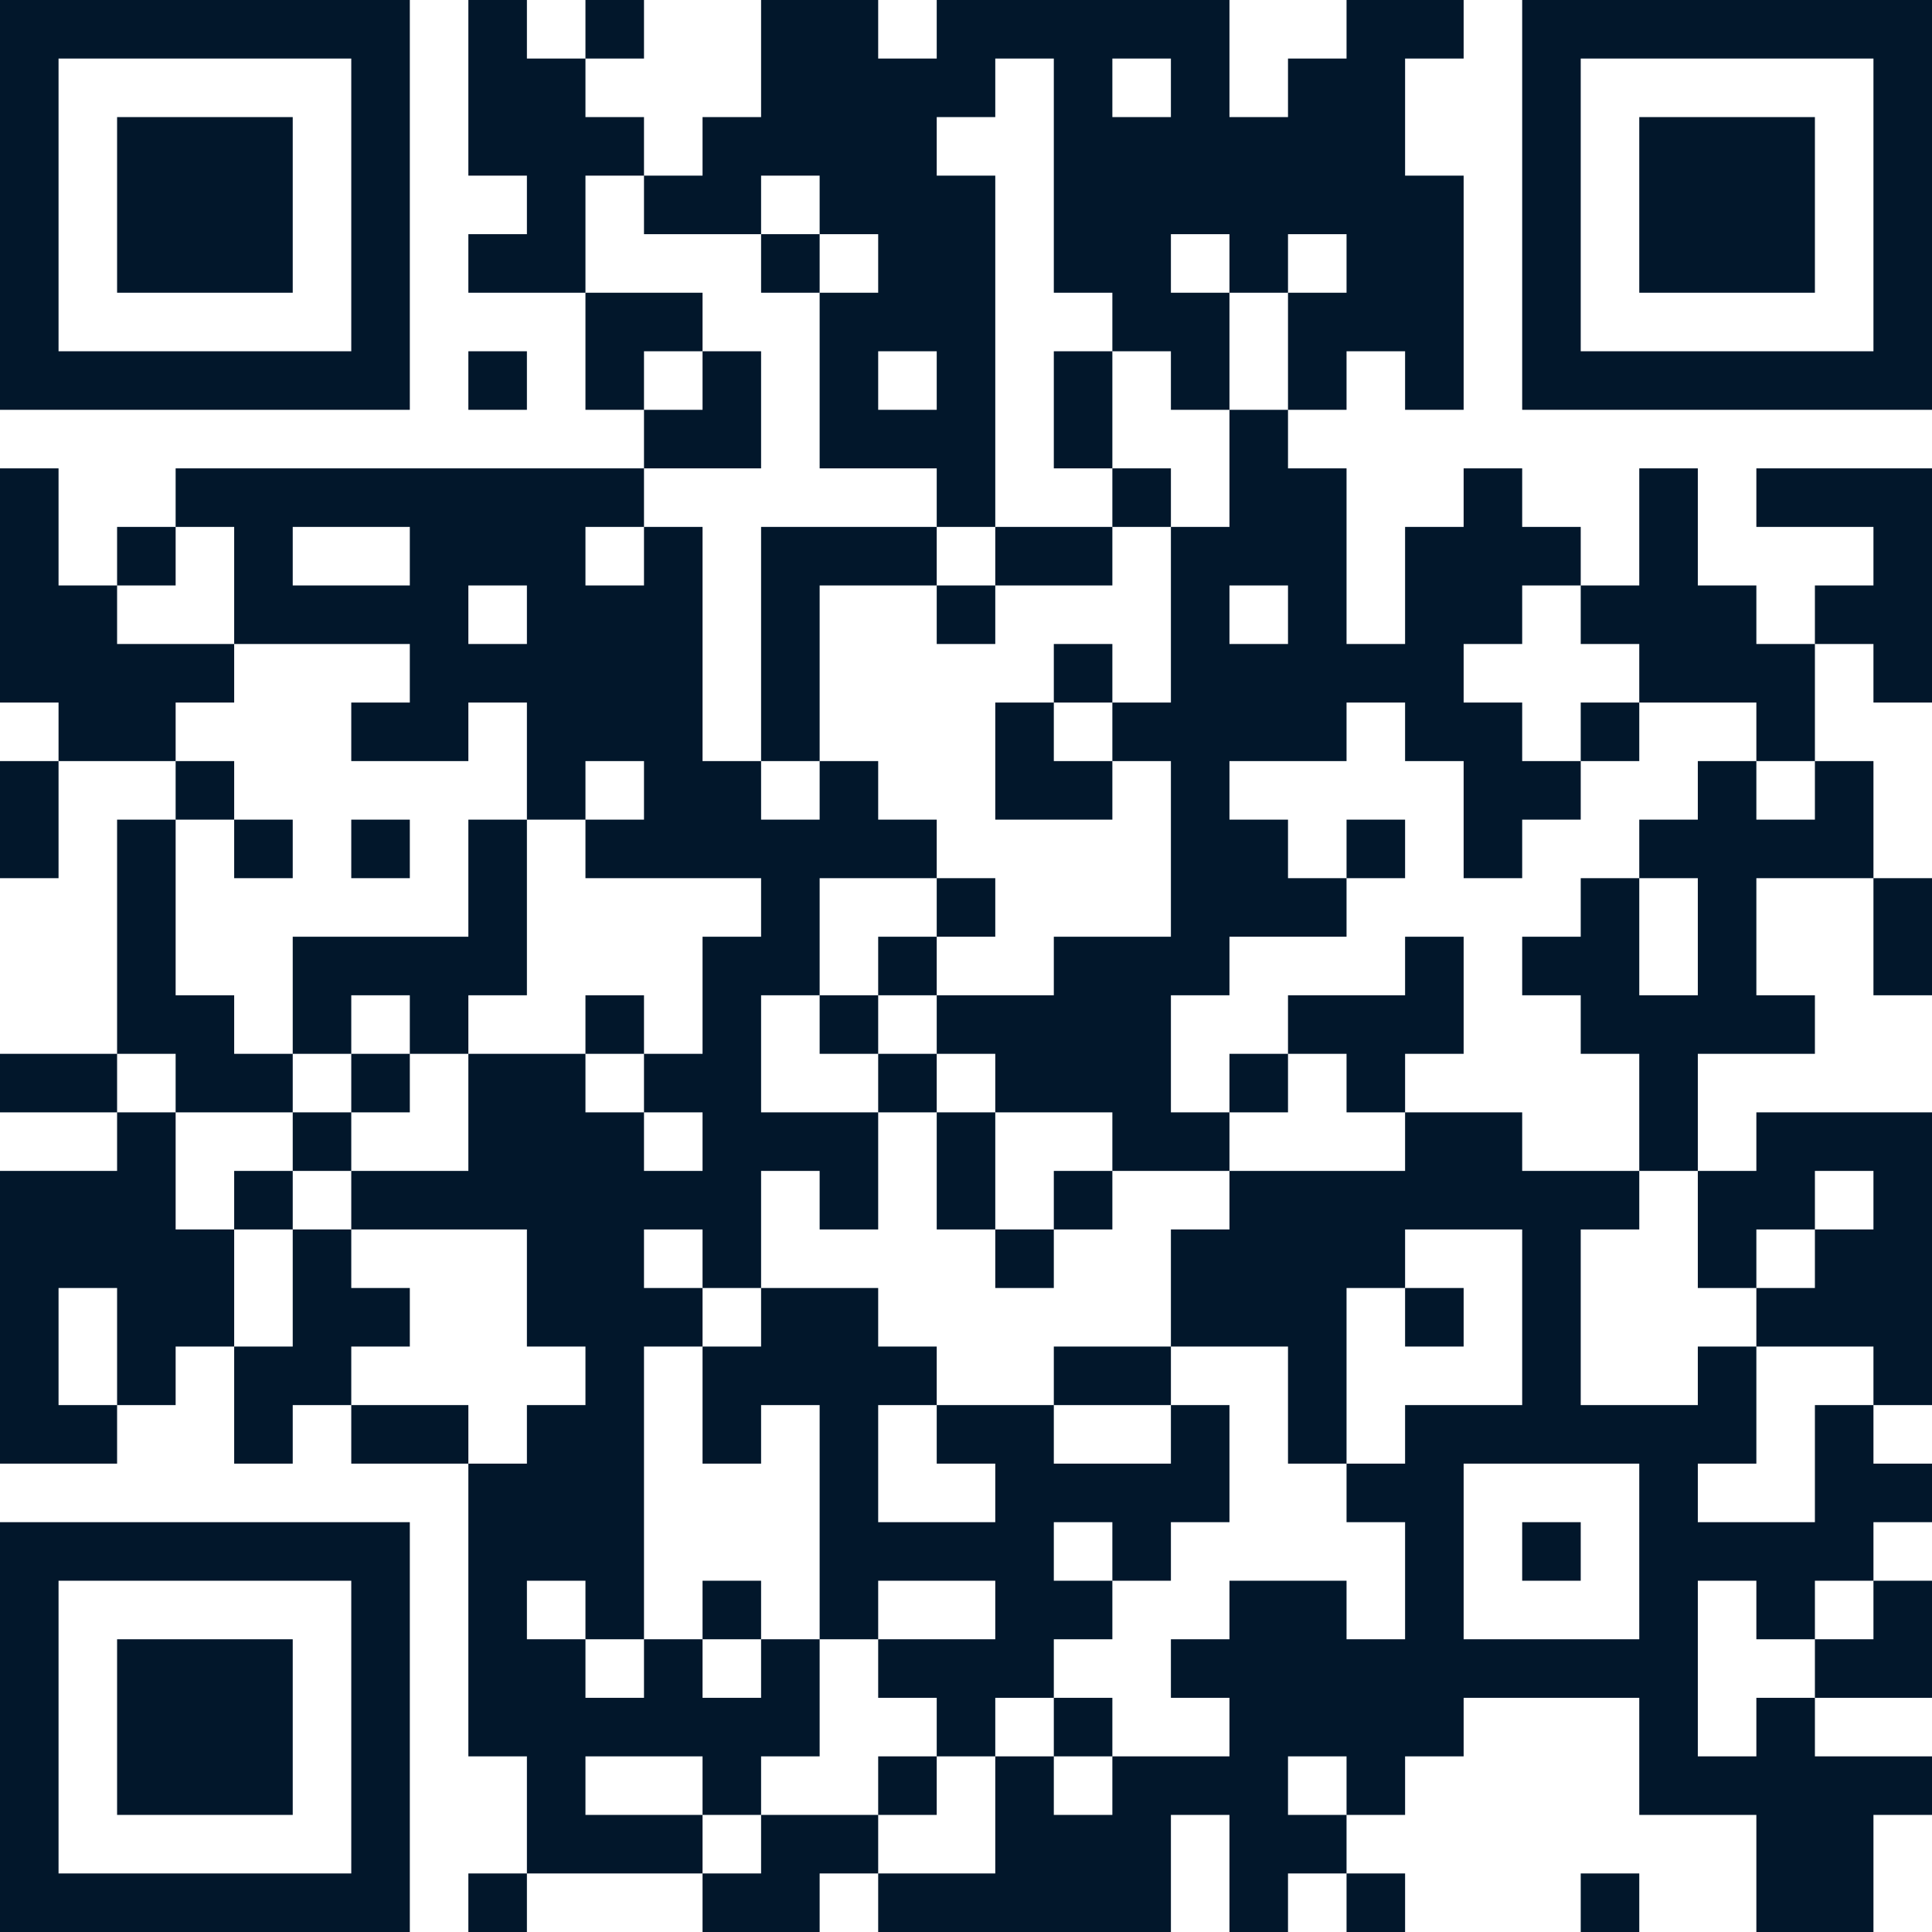
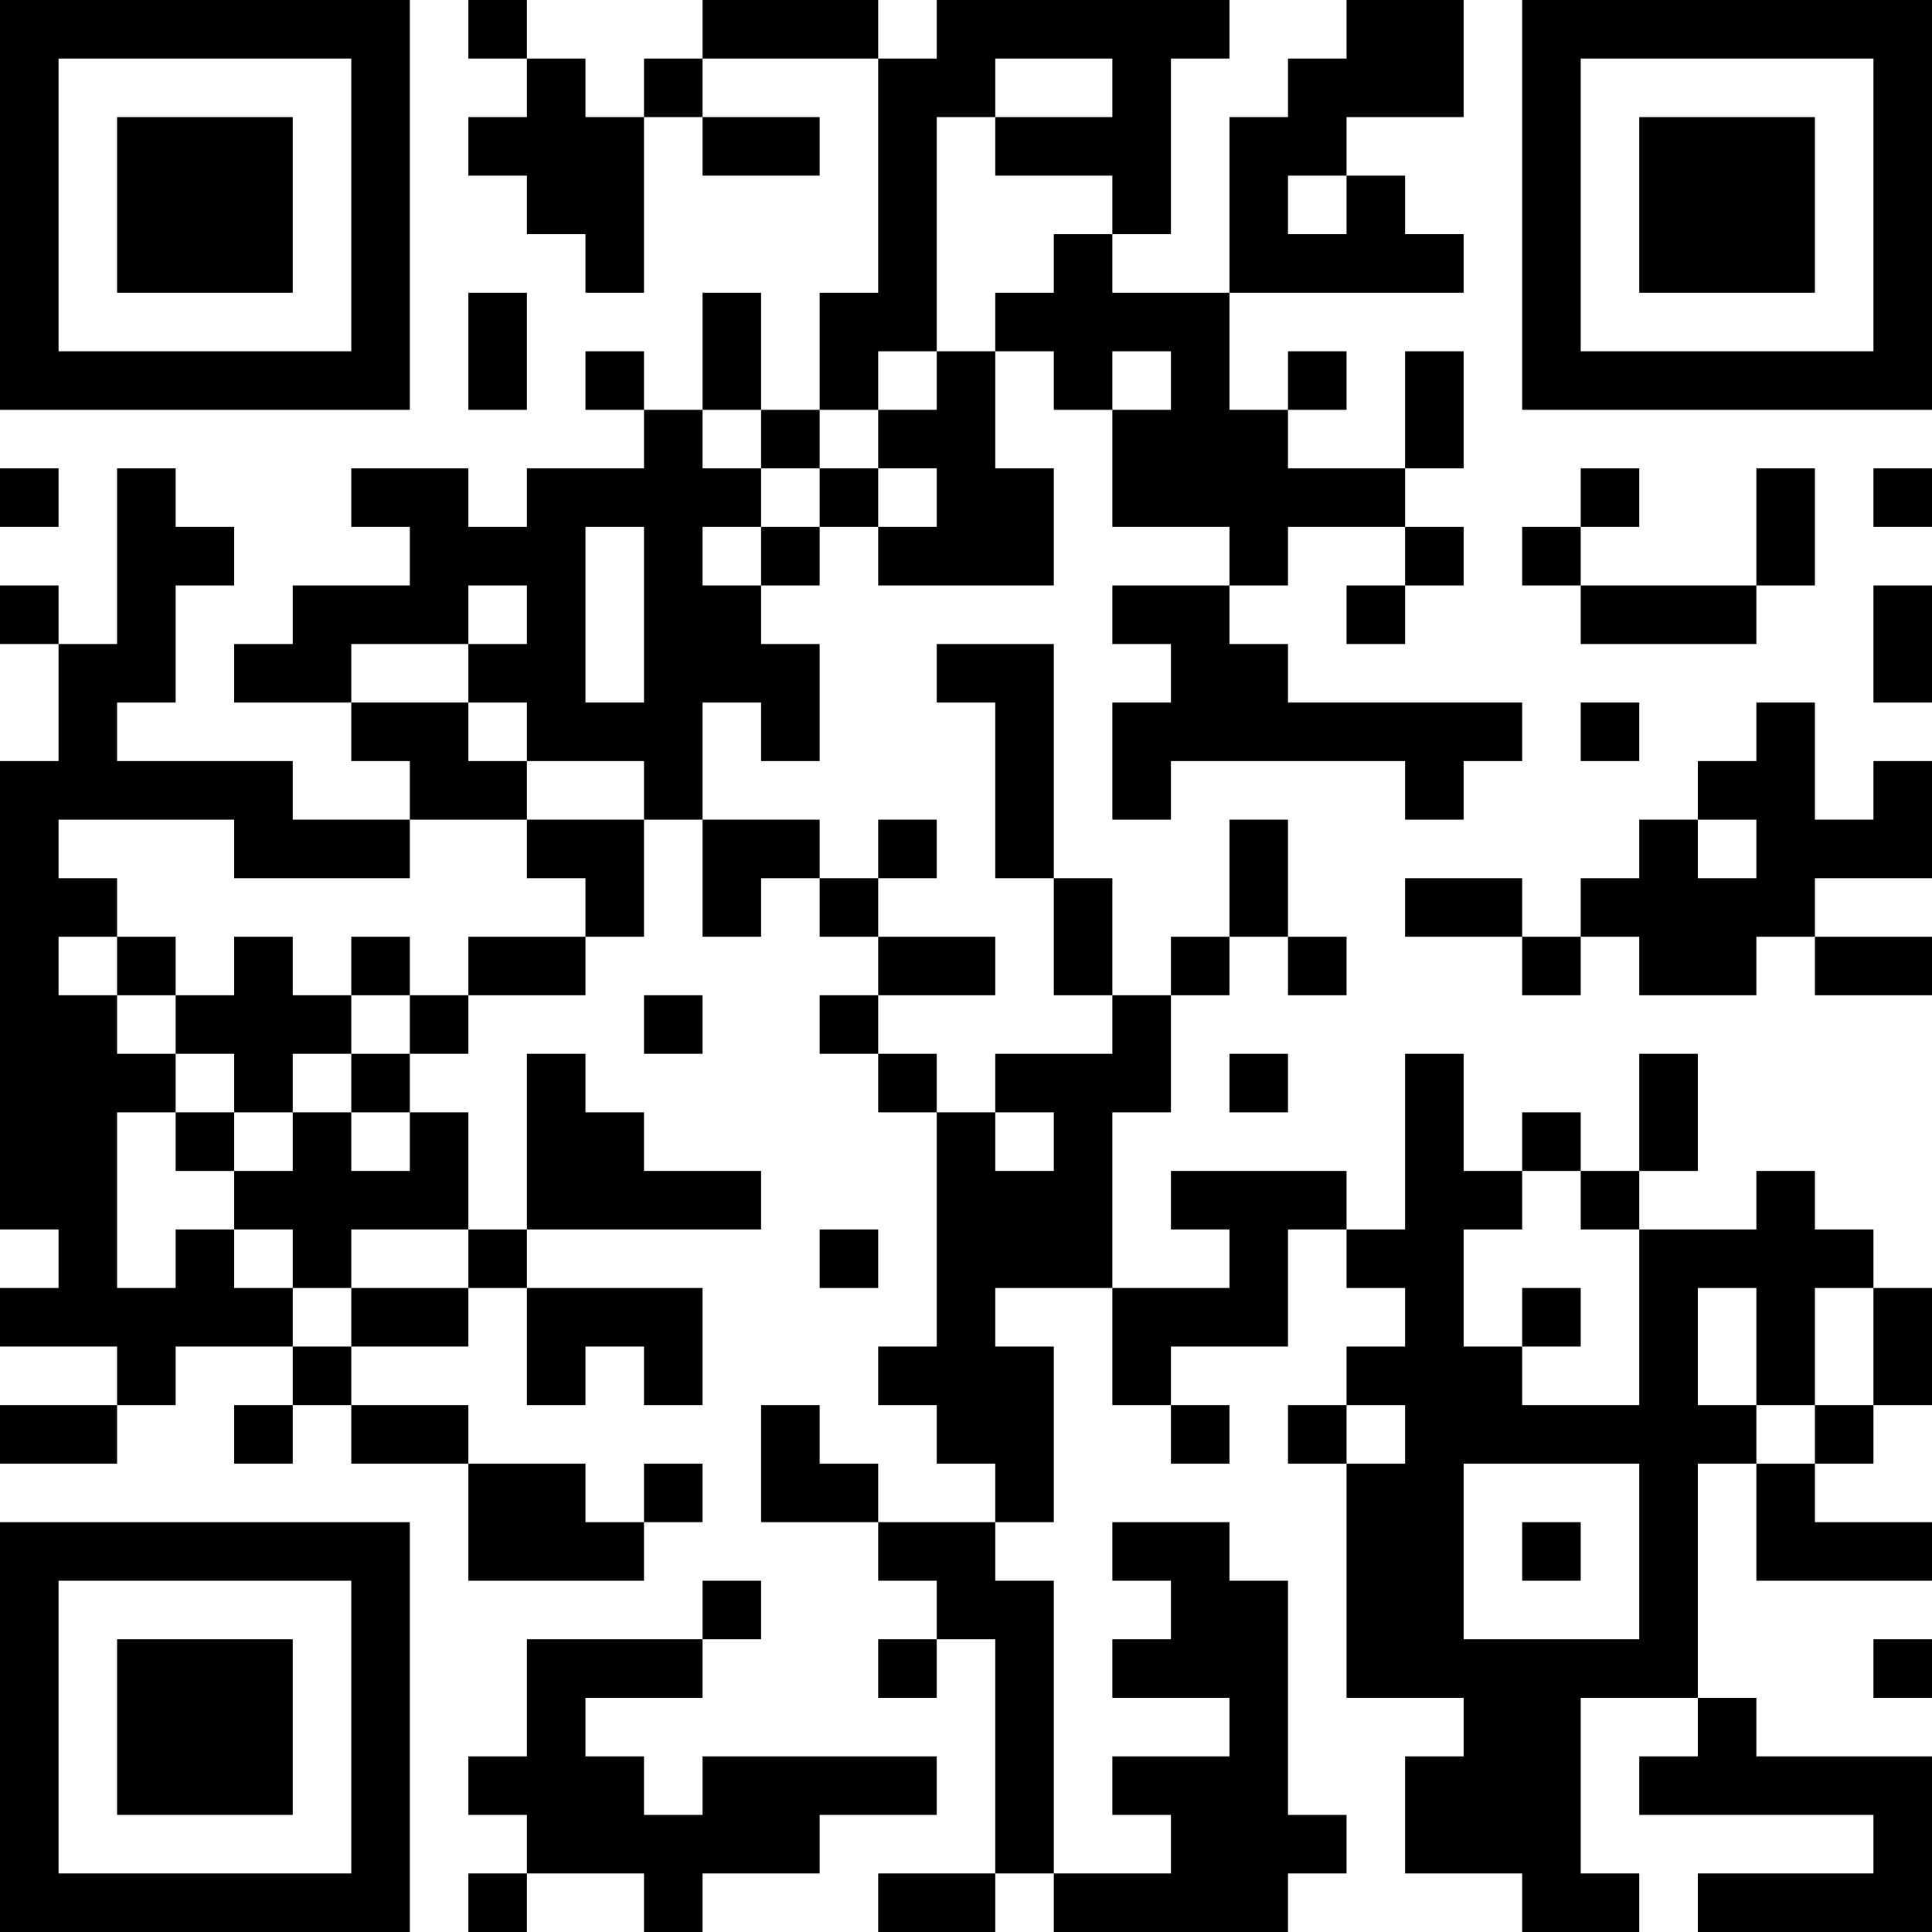
- <svg xmlns="http://www.w3.org/2000/svg" viewBox="0 0 33 33" width="33" height="33">
-   <path d="M0,0H1V1H0zM1,0H2V1H1zM2,0H3V1H2zM3,0H4V1H3zM4,0H5V1H4zM5,0H6V1H5zM6,0H7V1H6zM8,0H9V1H8zM10,0H11V1H10zM13,0H14V1H13zM14,0H15V1H14zM16,0H17V1H16zM17,0H18V1H17zM18,0H19V1H18zM19,0H20V1H19zM20,0H21V1H20zM23,0H24V1H23zM24,0H25V1H24zM26,0H27V1H26zM27,0H28V1H27zM28,0H29V1H28zM29,0H30V1H29zM30,0H31V1H30zM31,0H32V1H31zM32,0H33V1H32zM0,1H1V2H0zM6,1H7V2H6zM8,1H9V2H8zM9,1H10V2H9zM13,1H14V2H13zM14,1H15V2H14zM15,1H16V2H15zM16,1H17V2H16zM18,1H19V2H18zM20,1H21V2H20zM22,1H23V2H22zM23,1H24V2H23zM26,1H27V2H26zM32,1H33V2H32zM0,2H1V3H0zM2,2H3V3H2zM3,2H4V3H3zM4,2H5V3H4zM6,2H7V3H6zM8,2H9V3H8zM9,2H10V3H9zM10,2H11V3H10zM12,2H13V3H12zM13,2H14V3H13zM14,2H15V3H14zM15,2H16V3H15zM18,2H19V3H18zM19,2H20V3H19zM20,2H21V3H20zM21,2H22V3H21zM22,2H23V3H22zM23,2H24V3H23zM26,2H27V3H26zM28,2H29V3H28zM29,2H30V3H29zM30,2H31V3H30zM32,2H33V3H32zM0,3H1V4H0zM2,3H3V4H2zM3,3H4V4H3zM4,3H5V4H4zM6,3H7V4H6zM9,3H10V4H9zM11,3H12V4H11zM12,3H13V4H12zM14,3H15V4H14zM15,3H16V4H15zM16,3H17V4H16zM18,3H19V4H18zM19,3H20V4H19zM20,3H21V4H20zM21,3H22V4H21zM22,3H23V4H22zM23,3H24V4H23zM24,3H25V4H24zM26,3H27V4H26zM28,3H29V4H28zM29,3H30V4H29zM30,3H31V4H30zM32,3H33V4H32zM0,4H1V5H0zM2,4H3V5H2zM3,4H4V5H3zM4,4H5V5H4zM6,4H7V5H6zM8,4H9V5H8zM9,4H10V5H9zM13,4H14V5H13zM15,4H16V5H15zM16,4H17V5H16zM18,4H19V5H18zM19,4H20V5H19zM21,4H22V5H21zM23,4H24V5H23zM24,4H25V5H24zM26,4H27V5H26zM28,4H29V5H28zM29,4H30V5H29zM30,4H31V5H30zM32,4H33V5H32zM0,5H1V6H0zM6,5H7V6H6zM10,5H11V6H10zM11,5H12V6H11zM14,5H15V6H14zM15,5H16V6H15zM16,5H17V6H16zM19,5H20V6H19zM20,5H21V6H20zM22,5H23V6H22zM23,5H24V6H23zM24,5H25V6H24zM26,5H27V6H26zM32,5H33V6H32zM0,6H1V7H0zM1,6H2V7H1zM2,6H3V7H2zM3,6H4V7H3zM4,6H5V7H4zM5,6H6V7H5zM6,6H7V7H6zM8,6H9V7H8zM10,6H11V7H10zM12,6H13V7H12zM14,6H15V7H14zM16,6H17V7H16zM18,6H19V7H18zM20,6H21V7H20zM22,6H23V7H22zM24,6H25V7H24zM26,6H27V7H26zM27,6H28V7H27zM28,6H29V7H28zM29,6H30V7H29zM30,6H31V7H30zM31,6H32V7H31zM32,6H33V7H32zM11,7H12V8H11zM12,7H13V8H12zM14,7H15V8H14zM15,7H16V8H15zM16,7H17V8H16zM18,7H19V8H18zM21,7H22V8H21zM0,8H1V9H0zM3,8H4V9H3zM4,8H5V9H4zM5,8H6V9H5zM6,8H7V9H6zM7,8H8V9H7zM8,8H9V9H8zM9,8H10V9H9zM10,8H11V9H10zM16,8H17V9H16zM19,8H20V9H19zM21,8H22V9H21zM22,8H23V9H22zM25,8H26V9H25zM28,8H29V9H28zM30,8H31V9H30zM31,8H32V9H31zM32,8H33V9H32zM0,9H1V10H0zM2,9H3V10H2zM4,9H5V10H4zM7,9H8V10H7zM8,9H9V10H8zM9,9H10V10H9zM11,9H12V10H11zM13,9H14V10H13zM14,9H15V10H14zM15,9H16V10H15zM17,9H18V10H17zM18,9H19V10H18zM20,9H21V10H20zM21,9H22V10H21zM22,9H23V10H22zM24,9H25V10H24zM25,9H26V10H25zM26,9H27V10H26zM28,9H29V10H28zM32,9H33V10H32zM0,10H1V11H0zM1,10H2V11H1zM4,10H5V11H4zM5,10H6V11H5zM6,10H7V11H6zM7,10H8V11H7zM9,10H10V11H9zM10,10H11V11H10zM11,10H12V11H11zM13,10H14V11H13zM16,10H17V11H16zM20,10H21V11H20zM22,10H23V11H22zM24,10H25V11H24zM25,10H26V11H25zM27,10H28V11H27zM28,10H29V11H28zM29,10H30V11H29zM31,10H32V11H31zM32,10H33V11H32zM0,11H1V12H0zM1,11H2V12H1zM2,11H3V12H2zM3,11H4V12H3zM7,11H8V12H7zM8,11H9V12H8zM9,11H10V12H9zM10,11H11V12H10zM11,11H12V12H11zM13,11H14V12H13zM18,11H19V12H18zM20,11H21V12H20zM21,11H22V12H21zM22,11H23V12H22zM23,11H24V12H23zM24,11H25V12H24zM28,11H29V12H28zM29,11H30V12H29zM30,11H31V12H30zM32,11H33V12H32zM1,12H2V13H1zM2,12H3V13H2zM6,12H7V13H6zM7,12H8V13H7zM9,12H10V13H9zM10,12H11V13H10zM11,12H12V13H11zM13,12H14V13H13zM17,12H18V13H17zM19,12H20V13H19zM20,12H21V13H20zM21,12H22V13H21zM22,12H23V13H22zM24,12H25V13H24zM25,12H26V13H25zM27,12H28V13H27zM30,12H31V13H30zM0,13H1V14H0zM3,13H4V14H3zM9,13H10V14H9zM11,13H12V14H11zM12,13H13V14H12zM14,13H15V14H14zM17,13H18V14H17zM18,13H19V14H18zM20,13H21V14H20zM25,13H26V14H25zM26,13H27V14H26zM29,13H30V14H29zM31,13H32V14H31zM0,14H1V15H0zM2,14H3V15H2zM4,14H5V15H4zM6,14H7V15H6zM8,14H9V15H8zM10,14H11V15H10zM11,14H12V15H11zM12,14H13V15H12zM13,14H14V15H13zM14,14H15V15H14zM15,14H16V15H15zM20,14H21V15H20zM21,14H22V15H21zM23,14H24V15H23zM25,14H26V15H25zM28,14H29V15H28zM29,14H30V15H29zM30,14H31V15H30zM31,14H32V15H31zM2,15H3V16H2zM8,15H9V16H8zM13,15H14V16H13zM16,15H17V16H16zM20,15H21V16H20zM21,15H22V16H21zM22,15H23V16H22zM27,15H28V16H27zM29,15H30V16H29zM32,15H33V16H32zM2,16H3V17H2zM5,16H6V17H5zM6,16H7V17H6zM7,16H8V17H7zM8,16H9V17H8zM12,16H13V17H12zM13,16H14V17H13zM15,16H16V17H15zM18,16H19V17H18zM19,16H20V17H19zM20,16H21V17H20zM24,16H25V17H24zM26,16H27V17H26zM27,16H28V17H27zM29,16H30V17H29zM32,16H33V17H32zM2,17H3V18H2zM3,17H4V18H3zM5,17H6V18H5zM7,17H8V18H7zM10,17H11V18H10zM12,17H13V18H12zM14,17H15V18H14zM16,17H17V18H16zM17,17H18V18H17zM18,17H19V18H18zM19,17H20V18H19zM22,17H23V18H22zM23,17H24V18H23zM24,17H25V18H24zM27,17H28V18H27zM28,17H29V18H28zM29,17H30V18H29zM30,17H31V18H30zM0,18H1V19H0zM1,18H2V19H1zM3,18H4V19H3zM4,18H5V19H4zM6,18H7V19H6zM8,18H9V19H8zM9,18H10V19H9zM11,18H12V19H11zM12,18H13V19H12zM15,18H16V19H15zM17,18H18V19H17zM18,18H19V19H18zM19,18H20V19H19zM21,18H22V19H21zM23,18H24V19H23zM28,18H29V19H28zM2,19H3V20H2zM5,19H6V20H5zM8,19H9V20H8zM9,19H10V20H9zM10,19H11V20H10zM12,19H13V20H12zM13,19H14V20H13zM14,19H15V20H14zM16,19H17V20H16zM19,19H20V20H19zM20,19H21V20H20zM24,19H25V20H24zM25,19H26V20H25zM28,19H29V20H28zM30,19H31V20H30zM31,19H32V20H31zM32,19H33V20H32zM0,20H1V21H0zM1,20H2V21H1zM2,20H3V21H2zM4,20H5V21H4zM6,20H7V21H6zM7,20H8V21H7zM8,20H9V21H8zM9,20H10V21H9zM10,20H11V21H10zM11,20H12V21H11zM12,20H13V21H12zM14,20H15V21H14zM16,20H17V21H16zM18,20H19V21H18zM21,20H22V21H21zM22,20H23V21H22zM23,20H24V21H23zM24,20H25V21H24zM25,20H26V21H25zM26,20H27V21H26zM27,20H28V21H27zM29,20H30V21H29zM30,20H31V21H30zM32,20H33V21H32zM0,21H1V22H0zM1,21H2V22H1zM2,21H3V22H2zM3,21H4V22H3zM5,21H6V22H5zM9,21H10V22H9zM10,21H11V22H10zM12,21H13V22H12zM17,21H18V22H17zM20,21H21V22H20zM21,21H22V22H21zM22,21H23V22H22zM23,21H24V22H23zM26,21H27V22H26zM29,21H30V22H29zM31,21H32V22H31zM32,21H33V22H32zM0,22H1V23H0zM2,22H3V23H2zM3,22H4V23H3zM5,22H6V23H5zM6,22H7V23H6zM9,22H10V23H9zM10,22H11V23H10zM11,22H12V23H11zM13,22H14V23H13zM14,22H15V23H14zM20,22H21V23H20zM21,22H22V23H21zM22,22H23V23H22zM24,22H25V23H24zM26,22H27V23H26zM30,22H31V23H30zM31,22H32V23H31zM32,22H33V23H32zM0,23H1V24H0zM2,23H3V24H2zM4,23H5V24H4zM5,23H6V24H5zM10,23H11V24H10zM12,23H13V24H12zM13,23H14V24H13zM14,23H15V24H14zM15,23H16V24H15zM18,23H19V24H18zM19,23H20V24H19zM22,23H23V24H22zM26,23H27V24H26zM29,23H30V24H29zM32,23H33V24H32zM0,24H1V25H0zM1,24H2V25H1zM4,24H5V25H4zM6,24H7V25H6zM7,24H8V25H7zM9,24H10V25H9zM10,24H11V25H10zM12,24H13V25H12zM14,24H15V25H14zM16,24H17V25H16zM17,24H18V25H17zM20,24H21V25H20zM22,24H23V25H22zM24,24H25V25H24zM25,24H26V25H25zM26,24H27V25H26zM27,24H28V25H27zM28,24H29V25H28zM29,24H30V25H29zM31,24H32V25H31zM8,25H9V26H8zM9,25H10V26H9zM10,25H11V26H10zM14,25H15V26H14zM17,25H18V26H17zM18,25H19V26H18zM19,25H20V26H19zM20,25H21V26H20zM23,25H24V26H23zM24,25H25V26H24zM28,25H29V26H28zM31,25H32V26H31zM32,25H33V26H32zM0,26H1V27H0zM1,26H2V27H1zM2,26H3V27H2zM3,26H4V27H3zM4,26H5V27H4zM5,26H6V27H5zM6,26H7V27H6zM8,26H9V27H8zM9,26H10V27H9zM10,26H11V27H10zM14,26H15V27H14zM15,26H16V27H15zM16,26H17V27H16zM17,26H18V27H17zM19,26H20V27H19zM24,26H25V27H24zM26,26H27V27H26zM28,26H29V27H28zM29,26H30V27H29zM30,26H31V27H30zM31,26H32V27H31zM0,27H1V28H0zM6,27H7V28H6zM8,27H9V28H8zM10,27H11V28H10zM12,27H13V28H12zM14,27H15V28H14zM17,27H18V28H17zM18,27H19V28H18zM21,27H22V28H21zM22,27H23V28H22zM24,27H25V28H24zM28,27H29V28H28zM30,27H31V28H30zM32,27H33V28H32zM0,28H1V29H0zM2,28H3V29H2zM3,28H4V29H3zM4,28H5V29H4zM6,28H7V29H6zM8,28H9V29H8zM9,28H10V29H9zM11,28H12V29H11zM13,28H14V29H13zM15,28H16V29H15zM16,28H17V29H16zM17,28H18V29H17zM20,28H21V29H20zM21,28H22V29H21zM22,28H23V29H22zM23,28H24V29H23zM24,28H25V29H24zM25,28H26V29H25zM26,28H27V29H26zM27,28H28V29H27zM28,28H29V29H28zM31,28H32V29H31zM32,28H33V29H32zM0,29H1V30H0zM2,29H3V30H2zM3,29H4V30H3zM4,29H5V30H4zM6,29H7V30H6zM8,29H9V30H8zM9,29H10V30H9zM10,29H11V30H10zM11,29H12V30H11zM12,29H13V30H12zM13,29H14V30H13zM16,29H17V30H16zM18,29H19V30H18zM21,29H22V30H21zM22,29H23V30H22zM23,29H24V30H23zM24,29H25V30H24zM28,29H29V30H28zM30,29H31V30H30zM0,30H1V31H0zM2,30H3V31H2zM3,30H4V31H3zM4,30H5V31H4zM6,30H7V31H6zM9,30H10V31H9zM12,30H13V31H12zM15,30H16V31H15zM17,30H18V31H17zM19,30H20V31H19zM20,30H21V31H20zM21,30H22V31H21zM23,30H24V31H23zM28,30H29V31H28zM29,30H30V31H29zM30,30H31V31H30zM31,30H32V31H31zM32,30H33V31H32zM0,31H1V32H0zM6,31H7V32H6zM9,31H10V32H9zM10,31H11V32H10zM11,31H12V32H11zM13,31H14V32H13zM14,31H15V32H14zM17,31H18V32H17zM18,31H19V32H18zM19,31H20V32H19zM21,31H22V32H21zM22,31H23V32H22zM30,31H31V32H30zM31,31H32V32H31zM0,32H1V33H0zM1,32H2V33H1zM2,32H3V33H2zM3,32H4V33H3zM4,32H5V33H4zM5,32H6V33H5zM6,32H7V33H6zM8,32H9V33H8zM12,32H13V33H12zM13,32H14V33H13zM15,32H16V33H15zM16,32H17V33H16zM17,32H18V33H17zM18,32H19V33H18zM19,32H20V33H19zM21,32H22V33H21zM23,32H24V33H23zM27,32H28V33H27zM30,32H31V33H30zM31,32H32V33H31z" fill="#02172B" />
+ <svg xmlns="http://www.w3.org/2000/svg" width="33mm" height="33mm" version="1.1" viewBox="0 0 33 33">
+   <path d="M0,0H1V1H0zM1,0H2V1H1zM2,0H3V1H2zM3,0H4V1H3zM4,0H5V1H4zM5,0H6V1H5zM6,0H7V1H6zM8,0H9V1H8zM12,0H13V1H12zM13,0H14V1H13zM14,0H15V1H14zM16,0H17V1H16zM17,0H18V1H17zM18,0H19V1H18zM19,0H20V1H19zM20,0H21V1H20zM23,0H24V1H23zM24,0H25V1H24zM26,0H27V1H26zM27,0H28V1H27zM28,0H29V1H28zM29,0H30V1H29zM30,0H31V1H30zM31,0H32V1H31zM32,0H33V1H32zM0,1H1V2H0zM6,1H7V2H6zM9,1H10V2H9zM11,1H12V2H11zM15,1H16V2H15zM16,1H17V2H16zM19,1H20V2H19zM22,1H23V2H22zM23,1H24V2H23zM24,1H25V2H24zM26,1H27V2H26zM32,1H33V2H32zM0,2H1V3H0zM2,2H3V3H2zM3,2H4V3H3zM4,2H5V3H4zM6,2H7V3H6zM8,2H9V3H8zM9,2H10V3H9zM10,2H11V3H10zM12,2H13V3H12zM13,2H14V3H13zM15,2H16V3H15zM17,2H18V3H17zM18,2H19V3H18zM19,2H20V3H19zM21,2H22V3H21zM22,2H23V3H22zM26,2H27V3H26zM28,2H29V3H28zM29,2H30V3H29zM30,2H31V3H30zM32,2H33V3H32zM0,3H1V4H0zM2,3H3V4H2zM3,3H4V4H3zM4,3H5V4H4zM6,3H7V4H6zM9,3H10V4H9zM10,3H11V4H10zM15,3H16V4H15zM19,3H20V4H19zM21,3H22V4H21zM23,3H24V4H23zM26,3H27V4H26zM28,3H29V4H28zM29,3H30V4H29zM30,3H31V4H30zM32,3H33V4H32zM0,4H1V5H0zM2,4H3V5H2zM3,4H4V5H3zM4,4H5V5H4zM6,4H7V5H6zM10,4H11V5H10zM15,4H16V5H15zM18,4H19V5H18zM21,4H22V5H21zM22,4H23V5H22zM23,4H24V5H23zM24,4H25V5H24zM26,4H27V5H26zM28,4H29V5H28zM29,4H30V5H29zM30,4H31V5H30zM32,4H33V5H32zM0,5H1V6H0zM6,5H7V6H6zM8,5H9V6H8zM12,5H13V6H12zM14,5H15V6H14zM15,5H16V6H15zM17,5H18V6H17zM18,5H19V6H18zM19,5H20V6H19zM20,5H21V6H20zM26,5H27V6H26zM32,5H33V6H32zM0,6H1V7H0zM1,6H2V7H1zM2,6H3V7H2zM3,6H4V7H3zM4,6H5V7H4zM5,6H6V7H5zM6,6H7V7H6zM8,6H9V7H8zM10,6H11V7H10zM12,6H13V7H12zM14,6H15V7H14zM16,6H17V7H16zM18,6H19V7H18zM20,6H21V7H20zM22,6H23V7H22zM24,6H25V7H24zM26,6H27V7H26zM27,6H28V7H27zM28,6H29V7H28zM29,6H30V7H29zM30,6H31V7H30zM31,6H32V7H31zM32,6H33V7H32zM11,7H12V8H11zM13,7H14V8H13zM15,7H16V8H15zM16,7H17V8H16zM19,7H20V8H19zM20,7H21V8H20zM21,7H22V8H21zM24,7H25V8H24zM0,8H1V9H0zM2,8H3V9H2zM6,8H7V9H6zM7,8H8V9H7zM9,8H10V9H9zM10,8H11V9H10zM11,8H12V9H11zM12,8H13V9H12zM14,8H15V9H14zM16,8H17V9H16zM17,8H18V9H17zM19,8H20V9H19zM20,8H21V9H20zM21,8H22V9H21zM22,8H23V9H22zM23,8H24V9H23zM27,8H28V9H27zM30,8H31V9H30zM32,8H33V9H32zM2,9H3V10H2zM3,9H4V10H3zM7,9H8V10H7zM8,9H9V10H8zM9,9H10V10H9zM11,9H12V10H11zM13,9H14V10H13zM15,9H16V10H15zM16,9H17V10H16zM17,9H18V10H17zM21,9H22V10H21zM24,9H25V10H24zM26,9H27V10H26zM30,9H31V10H30zM0,10H1V11H0zM2,10H3V11H2zM5,10H6V11H5zM6,10H7V11H6zM7,10H8V11H7zM9,10H10V11H9zM11,10H12V11H11zM12,10H13V11H12zM19,10H20V11H19zM20,10H21V11H20zM23,10H24V11H23zM27,10H28V11H27zM28,10H29V11H28zM29,10H30V11H29zM32,10H33V11H32zM1,11H2V12H1zM2,11H3V12H2zM4,11H5V12H4zM5,11H6V12H5zM8,11H9V12H8zM9,11H10V12H9zM11,11H12V12H11zM12,11H13V12H12zM13,11H14V12H13zM16,11H17V12H16zM17,11H18V12H17zM20,11H21V12H20zM21,11H22V12H21zM32,11H33V12H32zM1,12H2V13H1zM6,12H7V13H6zM7,12H8V13H7zM9,12H10V13H9zM10,12H11V13H10zM11,12H12V13H11zM13,12H14V13H13zM17,12H18V13H17zM19,12H20V13H19zM20,12H21V13H20zM21,12H22V13H21zM22,12H23V13H22zM23,12H24V13H23zM24,12H25V13H24zM25,12H26V13H25zM27,12H28V13H27zM30,12H31V13H30zM0,13H1V14H0zM1,13H2V14H1zM2,13H3V14H2zM3,13H4V14H3zM4,13H5V14H4zM7,13H8V14H7zM8,13H9V14H8zM11,13H12V14H11zM17,13H18V14H17zM19,13H20V14H19zM24,13H25V14H24zM29,13H30V14H29zM30,13H31V14H30zM32,13H33V14H32zM0,14H1V15H0zM4,14H5V15H4zM5,14H6V15H5zM6,14H7V15H6zM9,14H10V15H9zM10,14H11V15H10zM12,14H13V15H12zM13,14H14V15H13zM15,14H16V15H15zM17,14H18V15H17zM21,14H22V15H21zM28,14H29V15H28zM30,14H31V15H30zM31,14H32V15H31zM32,14H33V15H32zM0,15H1V16H0zM1,15H2V16H1zM10,15H11V16H10zM12,15H13V16H12zM14,15H15V16H14zM18,15H19V16H18zM21,15H22V16H21zM24,15H25V16H24zM25,15H26V16H25zM27,15H28V16H27zM28,15H29V16H28zM29,15H30V16H29zM30,15H31V16H30zM0,16H1V17H0zM2,16H3V17H2zM4,16H5V17H4zM6,16H7V17H6zM8,16H9V17H8zM9,16H10V17H9zM15,16H16V17H15zM16,16H17V17H16zM18,16H19V17H18zM20,16H21V17H20zM22,16H23V17H22zM26,16H27V17H26zM28,16H29V17H28zM29,16H30V17H29zM31,16H32V17H31zM32,16H33V17H32zM0,17H1V18H0zM1,17H2V18H1zM3,17H4V18H3zM4,17H5V18H4zM5,17H6V18H5zM7,17H8V18H7zM11,17H12V18H11zM14,17H15V18H14zM19,17H20V18H19zM0,18H1V19H0zM1,18H2V19H1zM2,18H3V19H2zM4,18H5V19H4zM6,18H7V19H6zM9,18H10V19H9zM15,18H16V19H15zM17,18H18V19H17zM18,18H19V19H18zM19,18H20V19H19zM21,18H22V19H21zM24,18H25V19H24zM28,18H29V19H28zM0,19H1V20H0zM1,19H2V20H1zM3,19H4V20H3zM5,19H6V20H5zM7,19H8V20H7zM9,19H10V20H9zM10,19H11V20H10zM16,19H17V20H16zM18,19H19V20H18zM24,19H25V20H24zM26,19H27V20H26zM28,19H29V20H28zM0,20H1V21H0zM1,20H2V21H1zM4,20H5V21H4zM5,20H6V21H5zM6,20H7V21H6zM7,20H8V21H7zM9,20H10V21H9zM10,20H11V21H10zM11,20H12V21H11zM12,20H13V21H12zM16,20H17V21H16zM17,20H18V21H17zM18,20H19V21H18zM20,20H21V21H20zM21,20H22V21H21zM22,20H23V21H22zM24,20H25V21H24zM25,20H26V21H25zM27,20H28V21H27zM30,20H31V21H30zM1,21H2V22H1zM3,21H4V22H3zM5,21H6V22H5zM8,21H9V22H8zM14,21H15V22H14zM16,21H17V22H16zM17,21H18V22H17zM18,21H19V22H18zM21,21H22V22H21zM23,21H24V22H23zM24,21H25V22H24zM28,21H29V22H28zM29,21H30V22H29zM30,21H31V22H30zM31,21H32V22H31zM0,22H1V23H0zM1,22H2V23H1zM2,22H3V23H2zM3,22H4V23H3zM4,22H5V23H4zM6,22H7V23H6zM7,22H8V23H7zM9,22H10V23H9zM10,22H11V23H10zM11,22H12V23H11zM16,22H17V23H16zM19,22H20V23H19zM20,22H21V23H20zM21,22H22V23H21zM24,22H25V23H24zM26,22H27V23H26zM28,22H29V23H28zM30,22H31V23H30zM32,22H33V23H32zM2,23H3V24H2zM5,23H6V24H5zM9,23H10V24H9zM11,23H12V24H11zM15,23H16V24H15zM16,23H17V24H16zM17,23H18V24H17zM19,23H20V24H19zM23,23H24V24H23zM24,23H25V24H24zM25,23H26V24H25zM28,23H29V24H28zM30,23H31V24H30zM32,23H33V24H32zM0,24H1V25H0zM1,24H2V25H1zM4,24H5V25H4zM6,24H7V25H6zM7,24H8V25H7zM13,24H14V25H13zM16,24H17V25H16zM17,24H18V25H17zM20,24H21V25H20zM22,24H23V25H22zM24,24H25V25H24zM25,24H26V25H25zM26,24H27V25H26zM27,24H28V25H27zM28,24H29V25H28zM29,24H30V25H29zM31,24H32V25H31zM8,25H9V26H8zM9,25H10V26H9zM11,25H12V26H11zM13,25H14V26H13zM14,25H15V26H14zM17,25H18V26H17zM23,25H24V26H23zM24,25H25V26H24zM28,25H29V26H28zM30,25H31V26H30zM0,26H1V27H0zM1,26H2V27H1zM2,26H3V27H2zM3,26H4V27H3zM4,26H5V27H4zM5,26H6V27H5zM6,26H7V27H6zM8,26H9V27H8zM9,26H10V27H9zM10,26H11V27H10zM15,26H16V27H15zM16,26H17V27H16zM19,26H20V27H19zM20,26H21V27H20zM23,26H24V27H23zM24,26H25V27H24zM26,26H27V27H26zM28,26H29V27H28zM30,26H31V27H30zM31,26H32V27H31zM32,26H33V27H32zM0,27H1V28H0zM6,27H7V28H6zM12,27H13V28H12zM16,27H17V28H16zM17,27H18V28H17zM20,27H21V28H20zM21,27H22V28H21zM23,27H24V28H23zM24,27H25V28H24zM28,27H29V28H28zM0,28H1V29H0zM2,28H3V29H2zM3,28H4V29H3zM4,28H5V29H4zM6,28H7V29H6zM9,28H10V29H9zM10,28H11V29H10zM11,28H12V29H11zM15,28H16V29H15zM17,28H18V29H17zM19,28H20V29H19zM20,28H21V29H20zM21,28H22V29H21zM23,28H24V29H23zM24,28H25V29H24zM25,28H26V29H25zM26,28H27V29H26zM27,28H28V29H27zM28,28H29V29H28zM32,28H33V29H32zM0,29H1V30H0zM2,29H3V30H2zM3,29H4V30H3zM4,29H5V30H4zM6,29H7V30H6zM9,29H10V30H9zM17,29H18V30H17zM21,29H22V30H21zM25,29H26V30H25zM26,29H27V30H26zM29,29H30V30H29zM0,30H1V31H0zM2,30H3V31H2zM3,30H4V31H3zM4,30H5V31H4zM6,30H7V31H6zM8,30H9V31H8zM9,30H10V31H9zM10,30H11V31H10zM12,30H13V31H12zM13,30H14V31H13zM14,30H15V31H14zM15,30H16V31H15zM17,30H18V31H17zM19,30H20V31H19zM20,30H21V31H20zM21,30H22V31H21zM24,30H25V31H24zM25,30H26V31H25zM26,30H27V31H26zM28,30H29V31H28zM29,30H30V31H29zM30,30H31V31H30zM31,30H32V31H31zM32,30H33V31H32zM0,31H1V32H0zM6,31H7V32H6zM9,31H10V32H9zM10,31H11V32H10zM11,31H12V32H11zM12,31H13V32H12zM13,31H14V32H13zM17,31H18V32H17zM20,31H21V32H20zM21,31H22V32H21zM22,31H23V32H22zM24,31H25V32H24zM25,31H26V32H25zM26,31H27V32H26zM32,31H33V32H32zM0,32H1V33H0zM1,32H2V33H1zM2,32H3V33H2zM3,32H4V33H3zM4,32H5V33H4zM5,32H6V33H5zM6,32H7V33H6zM8,32H9V33H8zM11,32H12V33H11zM15,32H16V33H15zM16,32H17V33H16zM18,32H19V33H18zM19,32H20V33H19zM20,32H21V33H20zM21,32H22V33H21zM26,32H27V33H26zM27,32H28V33H27zM29,32H30V33H29zM30,32H31V33H30zM31,32H32V33H31zM32,32H33V33H32z" id="qr-path" fill="#000000" fill-opacity="1" fill-rule="nonzero" stroke="none" />
</svg>
